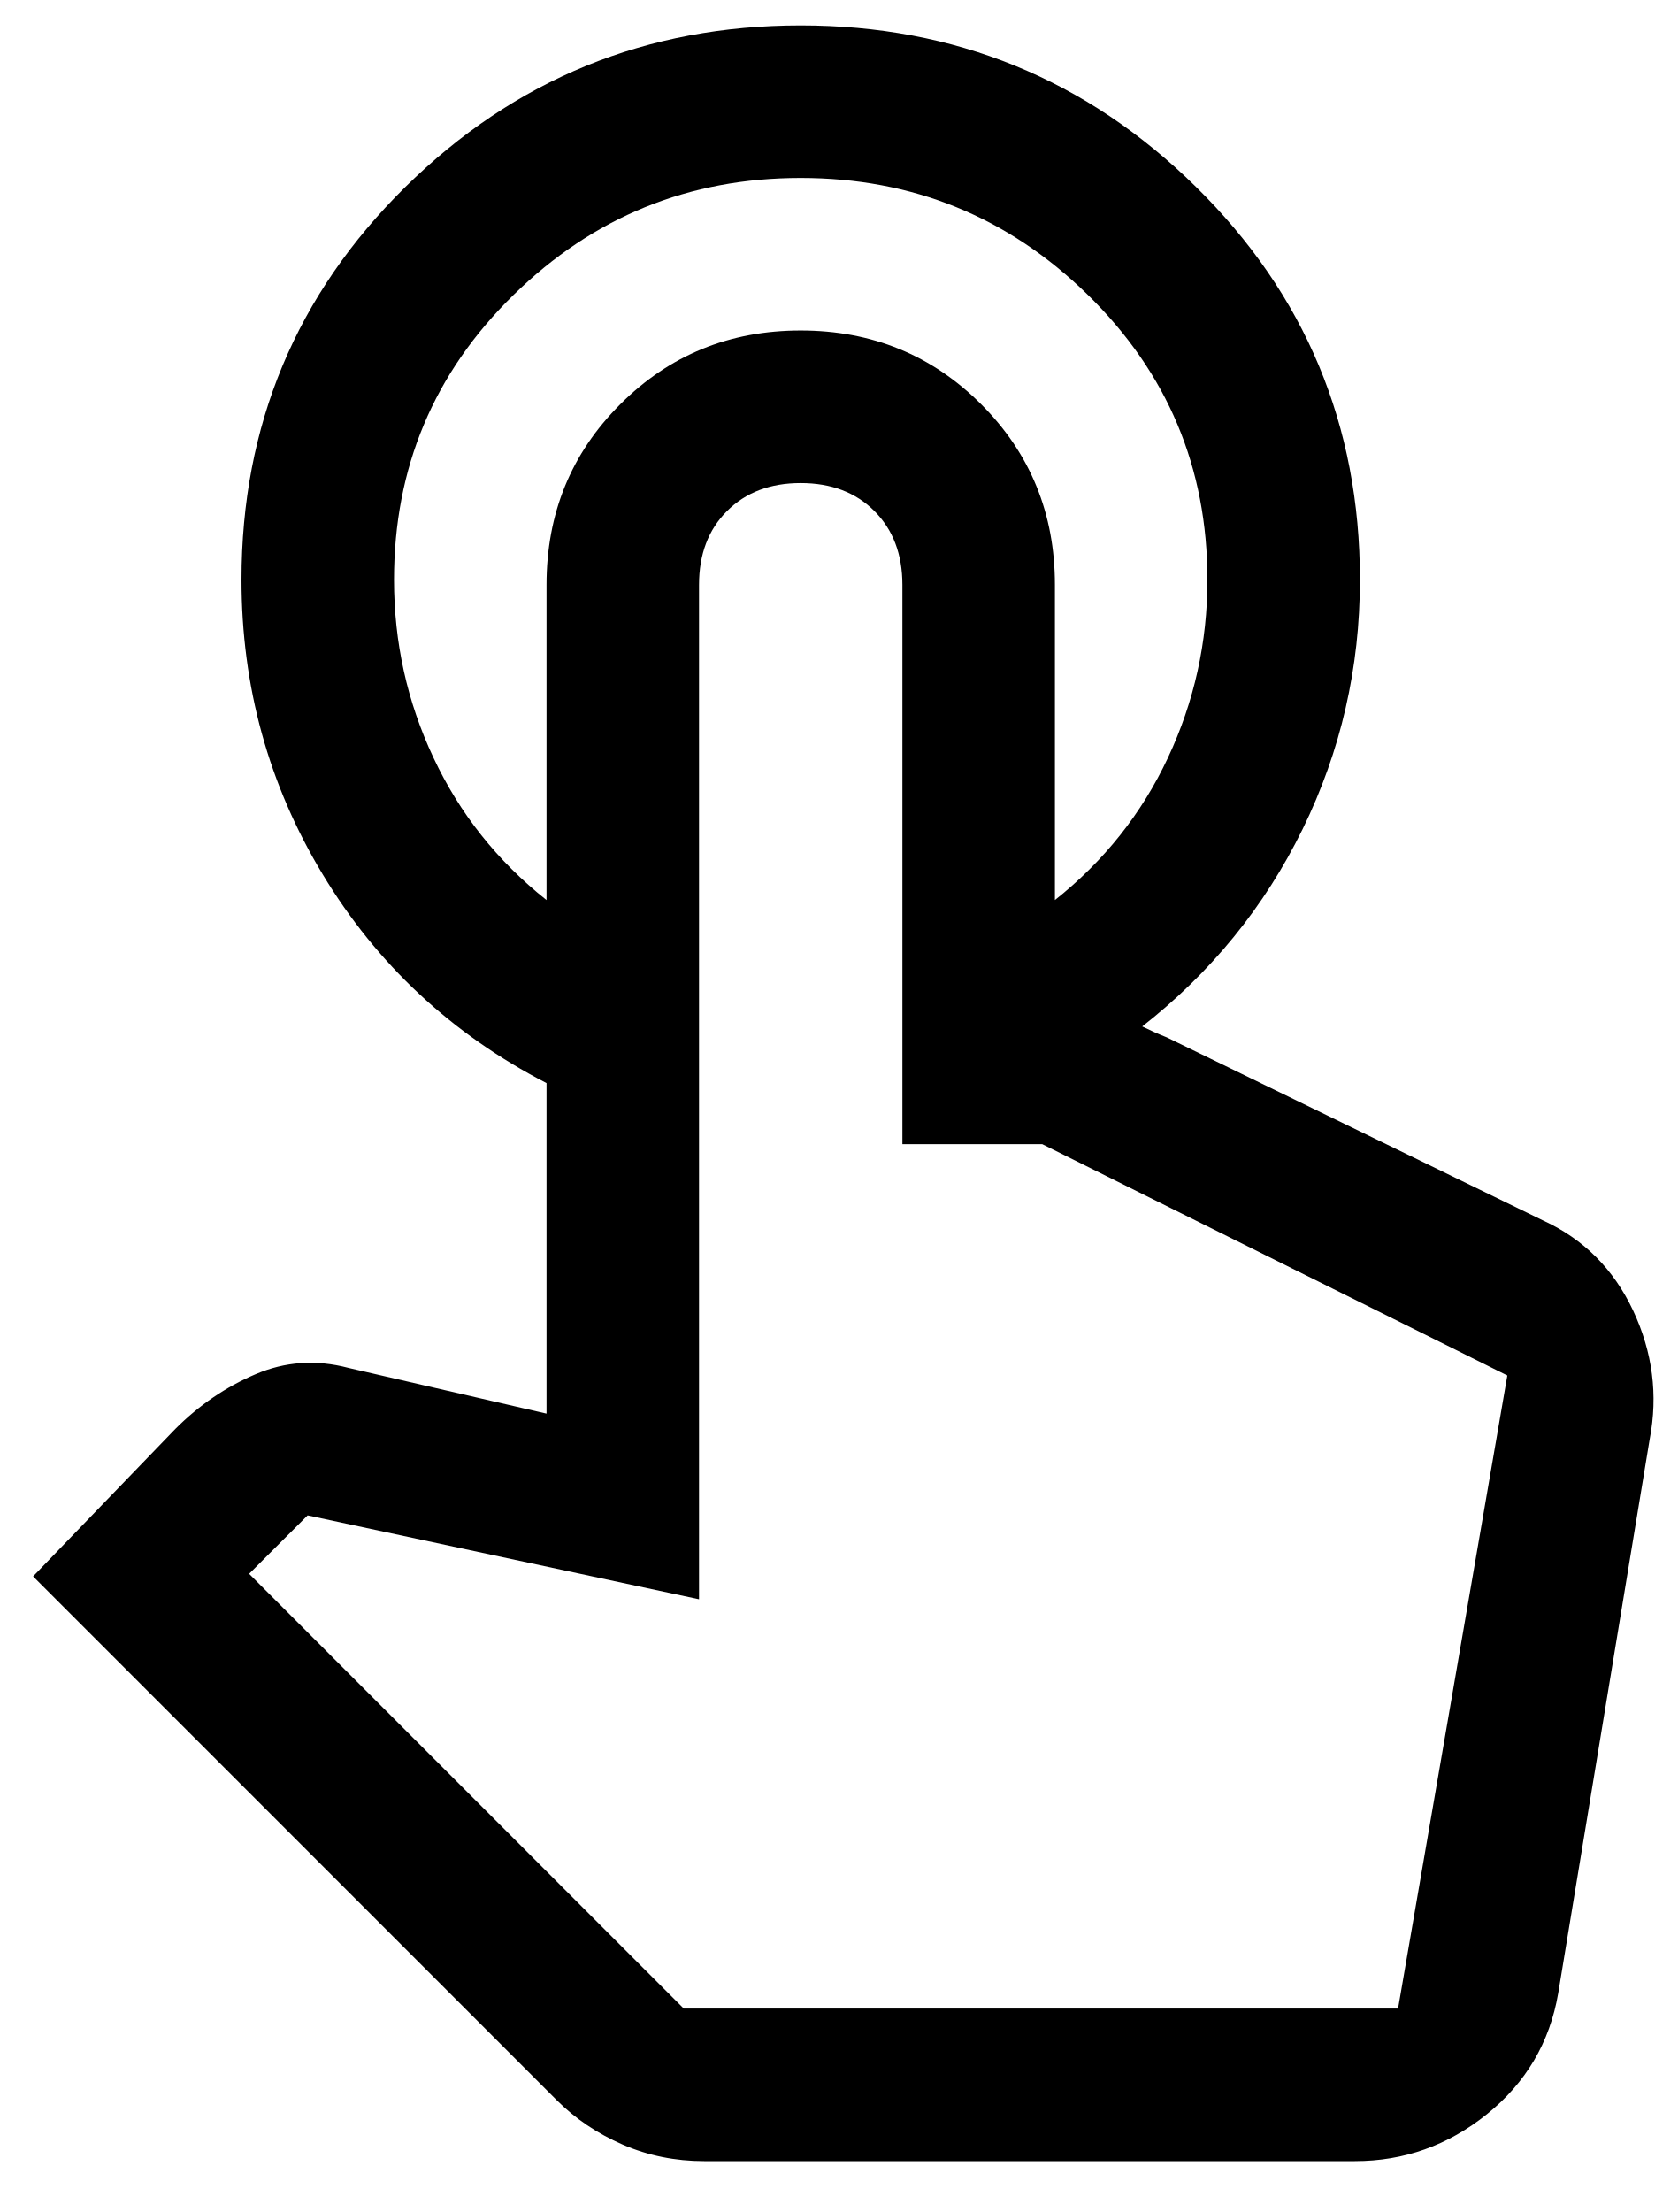
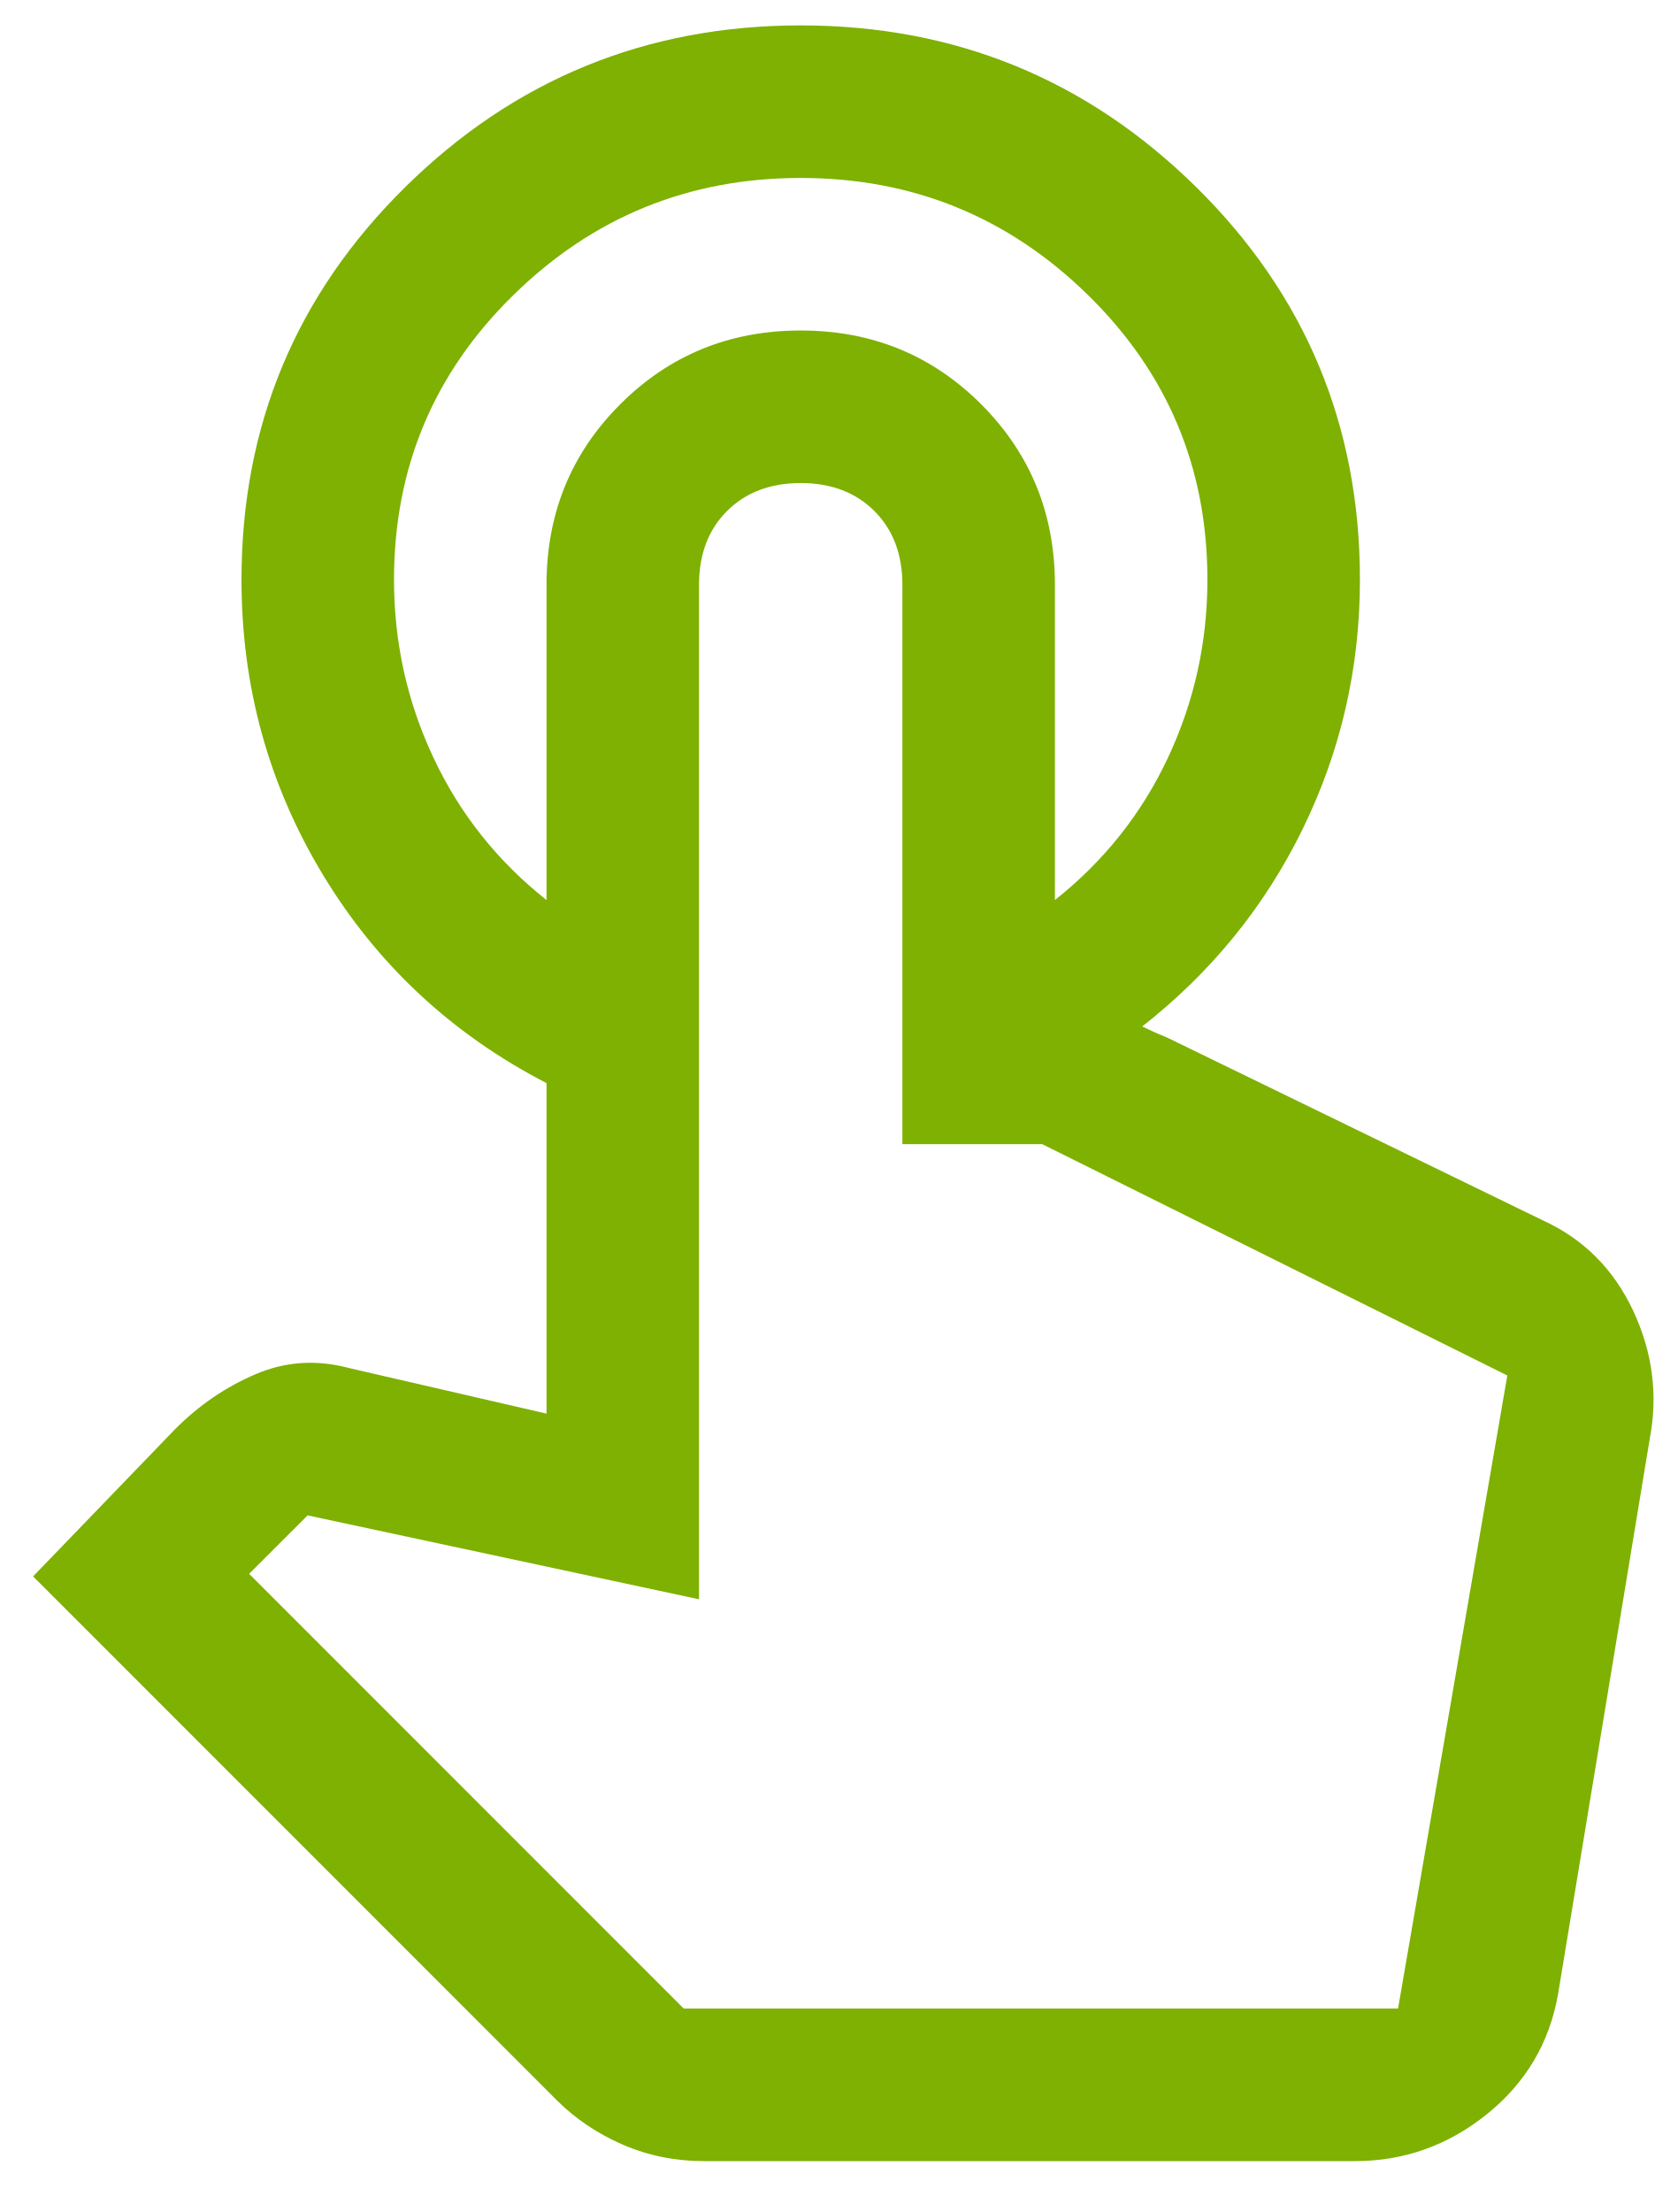
- <svg width="22" height="29" viewBox="0 0 22 29">
-   <path d="M10.5 0.333C12.523 0.333 14.25 1.039 15.684 2.45C17.117 3.861 17.834 5.578 17.834 7.6C17.834 8.756 17.584 9.844 17.084 10.867C16.584 11.889 15.878 12.755 14.967 13.467H13.834V11.8C14.478 11.289 14.973 10.667 15.317 9.933C15.661 9.2 15.834 8.422 15.834 7.6C15.834 6.133 15.311 4.889 14.267 3.867C13.223 2.844 11.967 2.333 10.5 2.333C9.034 2.333 7.778 2.844 6.734 3.867C5.689 4.889 5.167 6.133 5.167 7.6C5.167 8.422 5.339 9.2 5.684 9.933C6.028 10.667 6.522 11.289 7.167 11.8V14.2C5.922 13.556 4.945 12.644 4.234 11.467C3.522 10.289 3.167 9 3.167 7.6C3.167 5.578 3.884 3.861 5.317 2.45C6.75 1.039 8.478 0.333 10.5 0.333ZM9.234 28.333C8.856 28.333 8.5 28.261 8.167 28.117C7.834 27.972 7.545 27.778 7.3 27.533L0.434 20.667L2.3 18.733C2.611 18.422 2.961 18.183 3.35 18.017C3.739 17.85 4.145 17.822 4.567 17.933L7.167 18.533V7.667C7.167 6.733 7.489 5.944 8.134 5.3C8.778 4.656 9.567 4.333 10.5 4.333C11.434 4.333 12.223 4.656 12.867 5.3C13.511 5.944 13.834 6.733 13.834 7.667V13.4H14.7C14.811 13.4 14.911 13.422 15 13.467C15.089 13.511 15.189 13.556 15.3 13.6L20.234 16C20.767 16.244 21.161 16.639 21.417 17.183C21.672 17.728 21.745 18.289 21.634 18.867L20.434 26.133C20.323 26.778 20.011 27.305 19.5 27.717C18.989 28.128 18.411 28.333 17.767 28.333H9.234ZM8.967 26.333H18.334L19.767 18.033L13.667 15H11.834V7.667C11.834 7.267 11.711 6.944 11.467 6.7C11.223 6.456 10.9 6.333 10.5 6.333C10.1 6.333 9.778 6.456 9.534 6.7C9.289 6.944 9.167 7.267 9.167 7.667V20.967L4.034 19.867L3.267 20.633L8.967 26.333ZM18.334 26.333H8.967H18.334Z" />
+ <svg xmlns="http://www.w3.org/2000/svg" width="22" height="29" viewBox="0 0 22 29" fill="none">
+   <path d="M10.5 0.333C12.523 0.333 14.25 1.039 15.684 2.45C17.117 3.861 17.834 5.578 17.834 7.6C17.834 8.756 17.584 9.844 17.084 10.867C16.584 11.889 15.878 12.755 14.967 13.467H13.834V11.8C14.478 11.289 14.973 10.667 15.317 9.933C15.661 9.2 15.834 8.422 15.834 7.6C15.834 6.133 15.311 4.889 14.267 3.867C13.223 2.844 11.967 2.333 10.5 2.333C9.034 2.333 7.778 2.844 6.734 3.867C5.689 4.889 5.167 6.133 5.167 7.6C5.167 8.422 5.339 9.2 5.684 9.933C6.028 10.667 6.522 11.289 7.167 11.8V14.2C5.922 13.556 4.945 12.644 4.234 11.467C3.522 10.289 3.167 9 3.167 7.6C3.167 5.578 3.884 3.861 5.317 2.45C6.75 1.039 8.478 0.333 10.5 0.333ZM9.234 28.333C8.856 28.333 8.5 28.261 8.167 28.117C7.834 27.972 7.545 27.778 7.3 27.533L0.434 20.667L2.3 18.733C2.611 18.422 2.961 18.183 3.35 18.017C3.739 17.85 4.145 17.822 4.567 17.933L7.167 18.533V7.667C7.167 6.733 7.489 5.944 8.134 5.3C8.778 4.656 9.567 4.333 10.5 4.333C11.434 4.333 12.223 4.656 12.867 5.3C13.511 5.944 13.834 6.733 13.834 7.667V13.4H14.7C14.811 13.4 14.911 13.422 15 13.467C15.089 13.511 15.189 13.556 15.3 13.6L20.234 16C20.767 16.244 21.161 16.639 21.417 17.183C21.672 17.728 21.745 18.289 21.634 18.867L20.434 26.133C20.323 26.778 20.011 27.305 19.5 27.717C18.989 28.128 18.411 28.333 17.767 28.333H9.234ZM8.967 26.333H18.334L19.767 18.033L13.667 15H11.834V7.667C11.834 7.267 11.711 6.944 11.467 6.7C11.223 6.456 10.9 6.333 10.5 6.333C10.1 6.333 9.778 6.456 9.534 6.7C9.289 6.944 9.167 7.267 9.167 7.667V20.967L4.034 19.867L3.267 20.633L8.967 26.333ZM18.334 26.333H8.967H18.334Z" fill="#7EB101" />
</svg>
